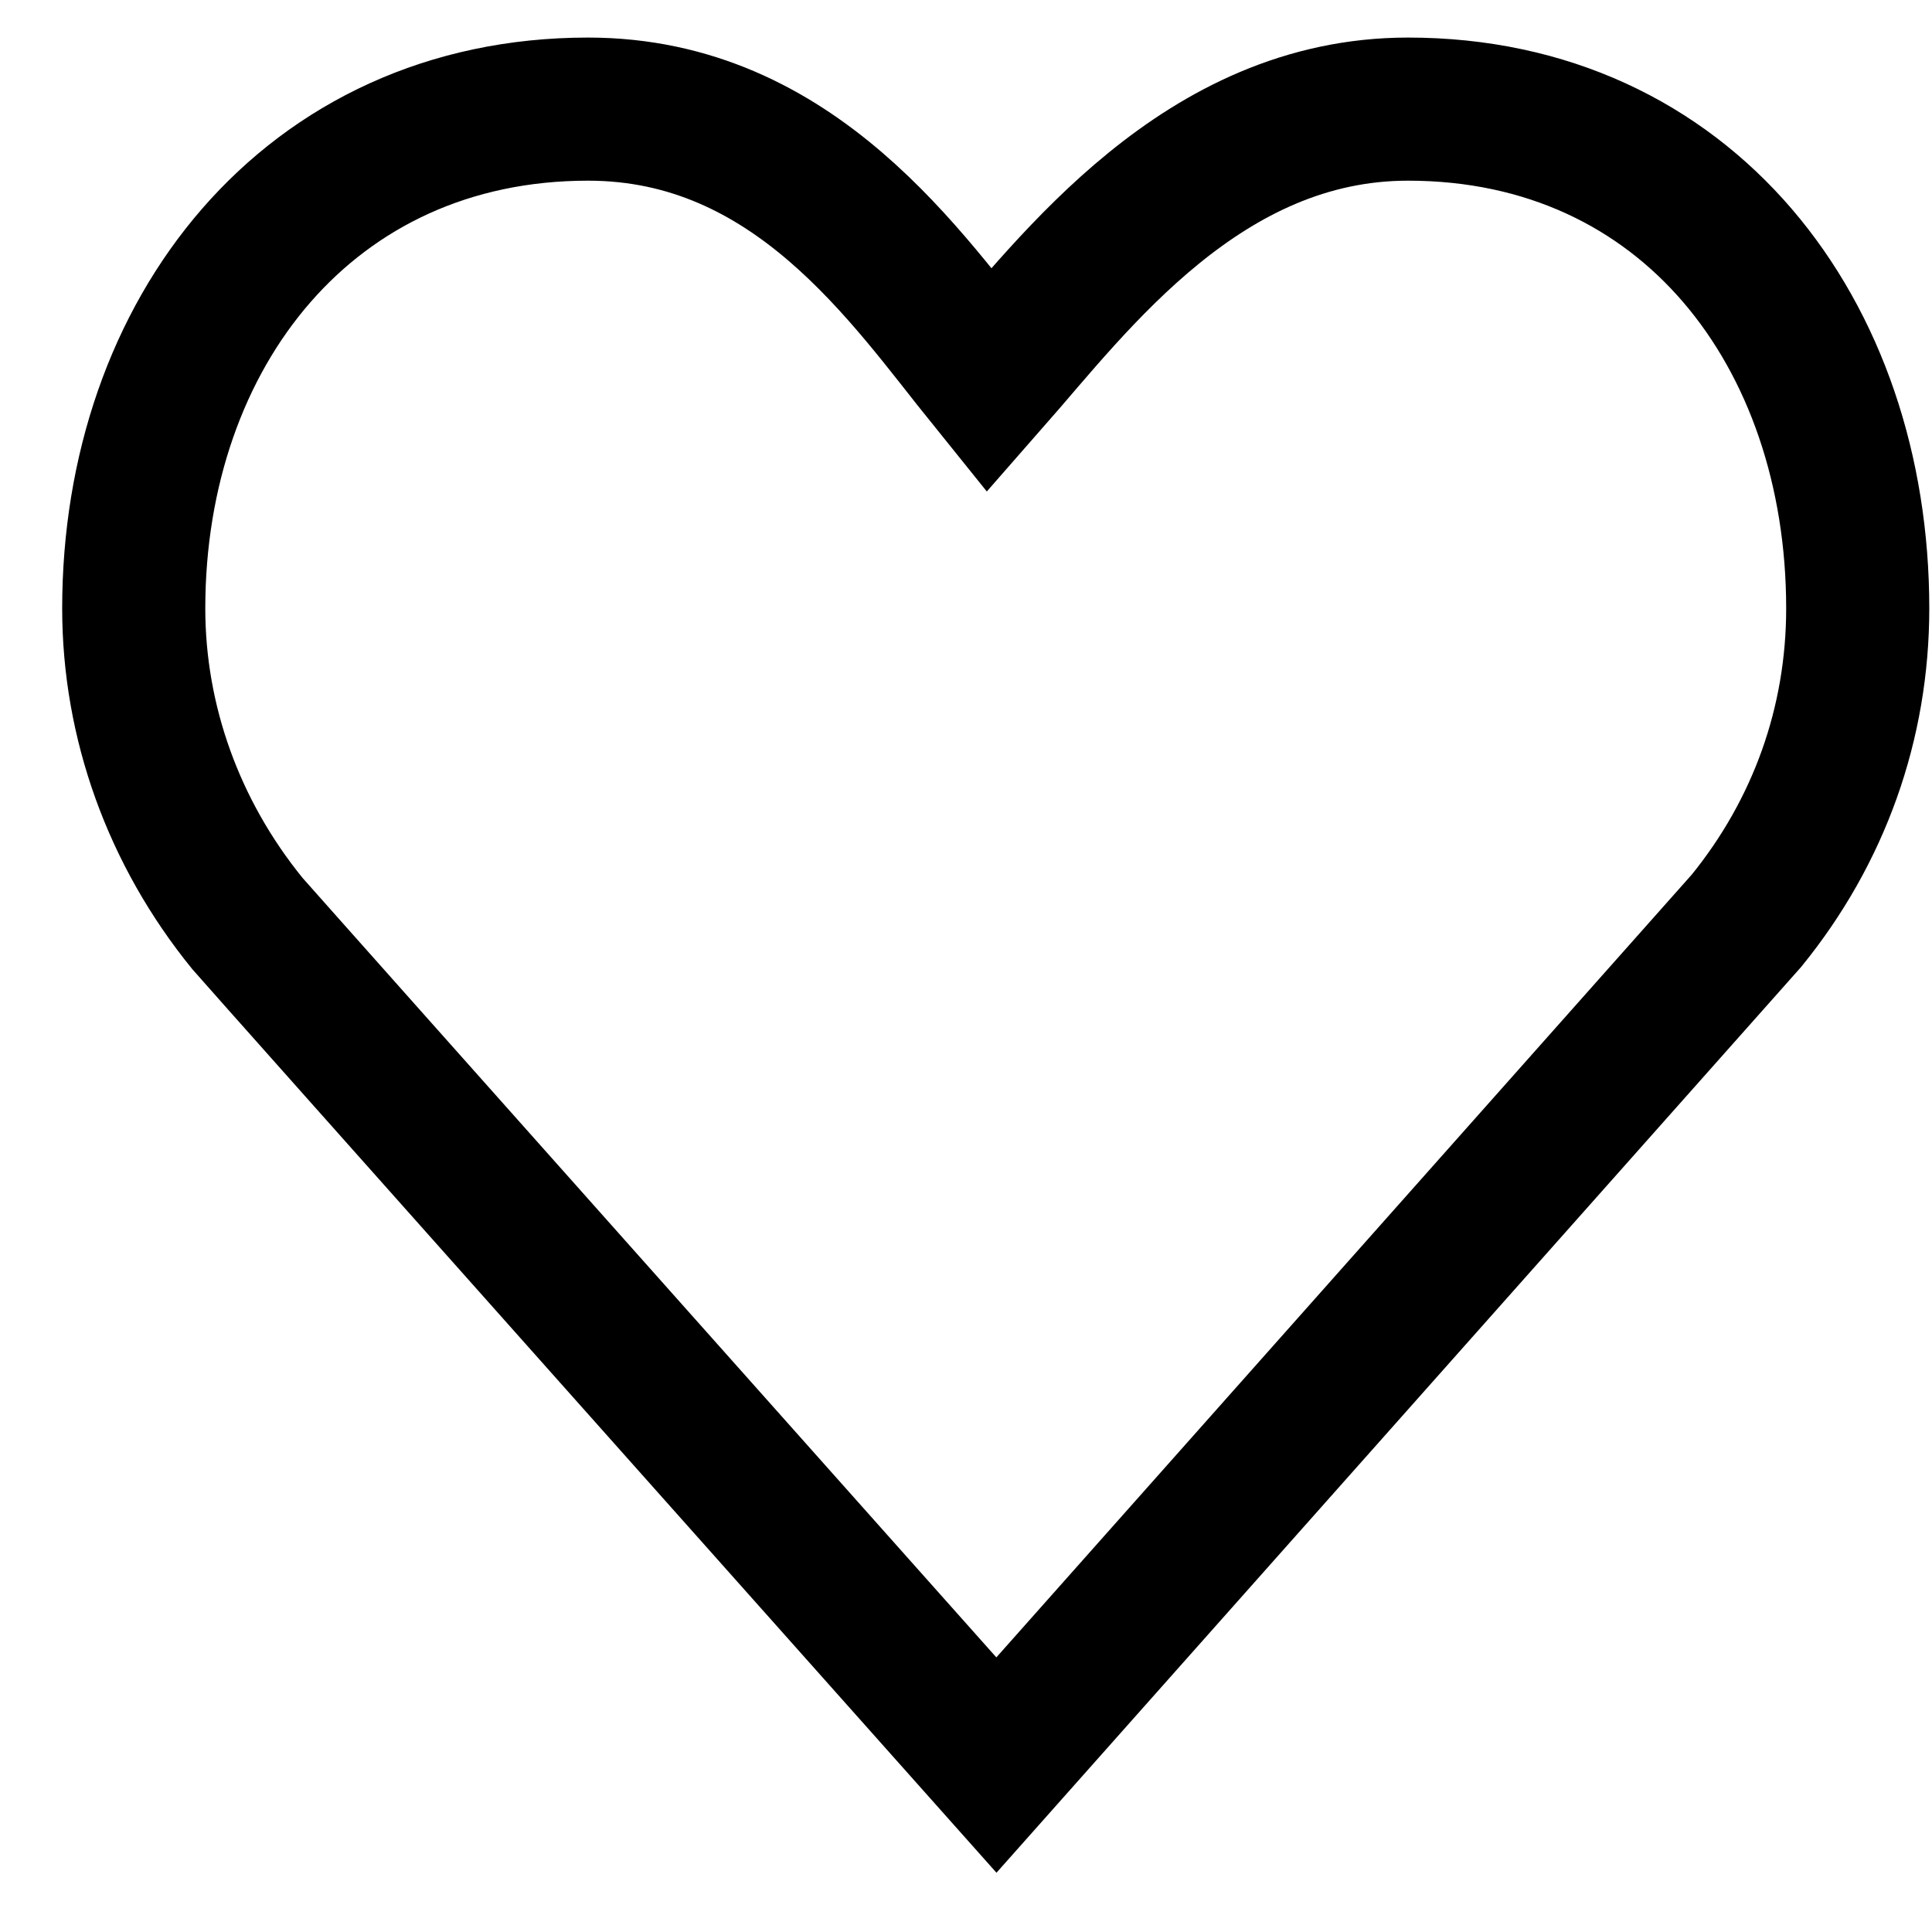
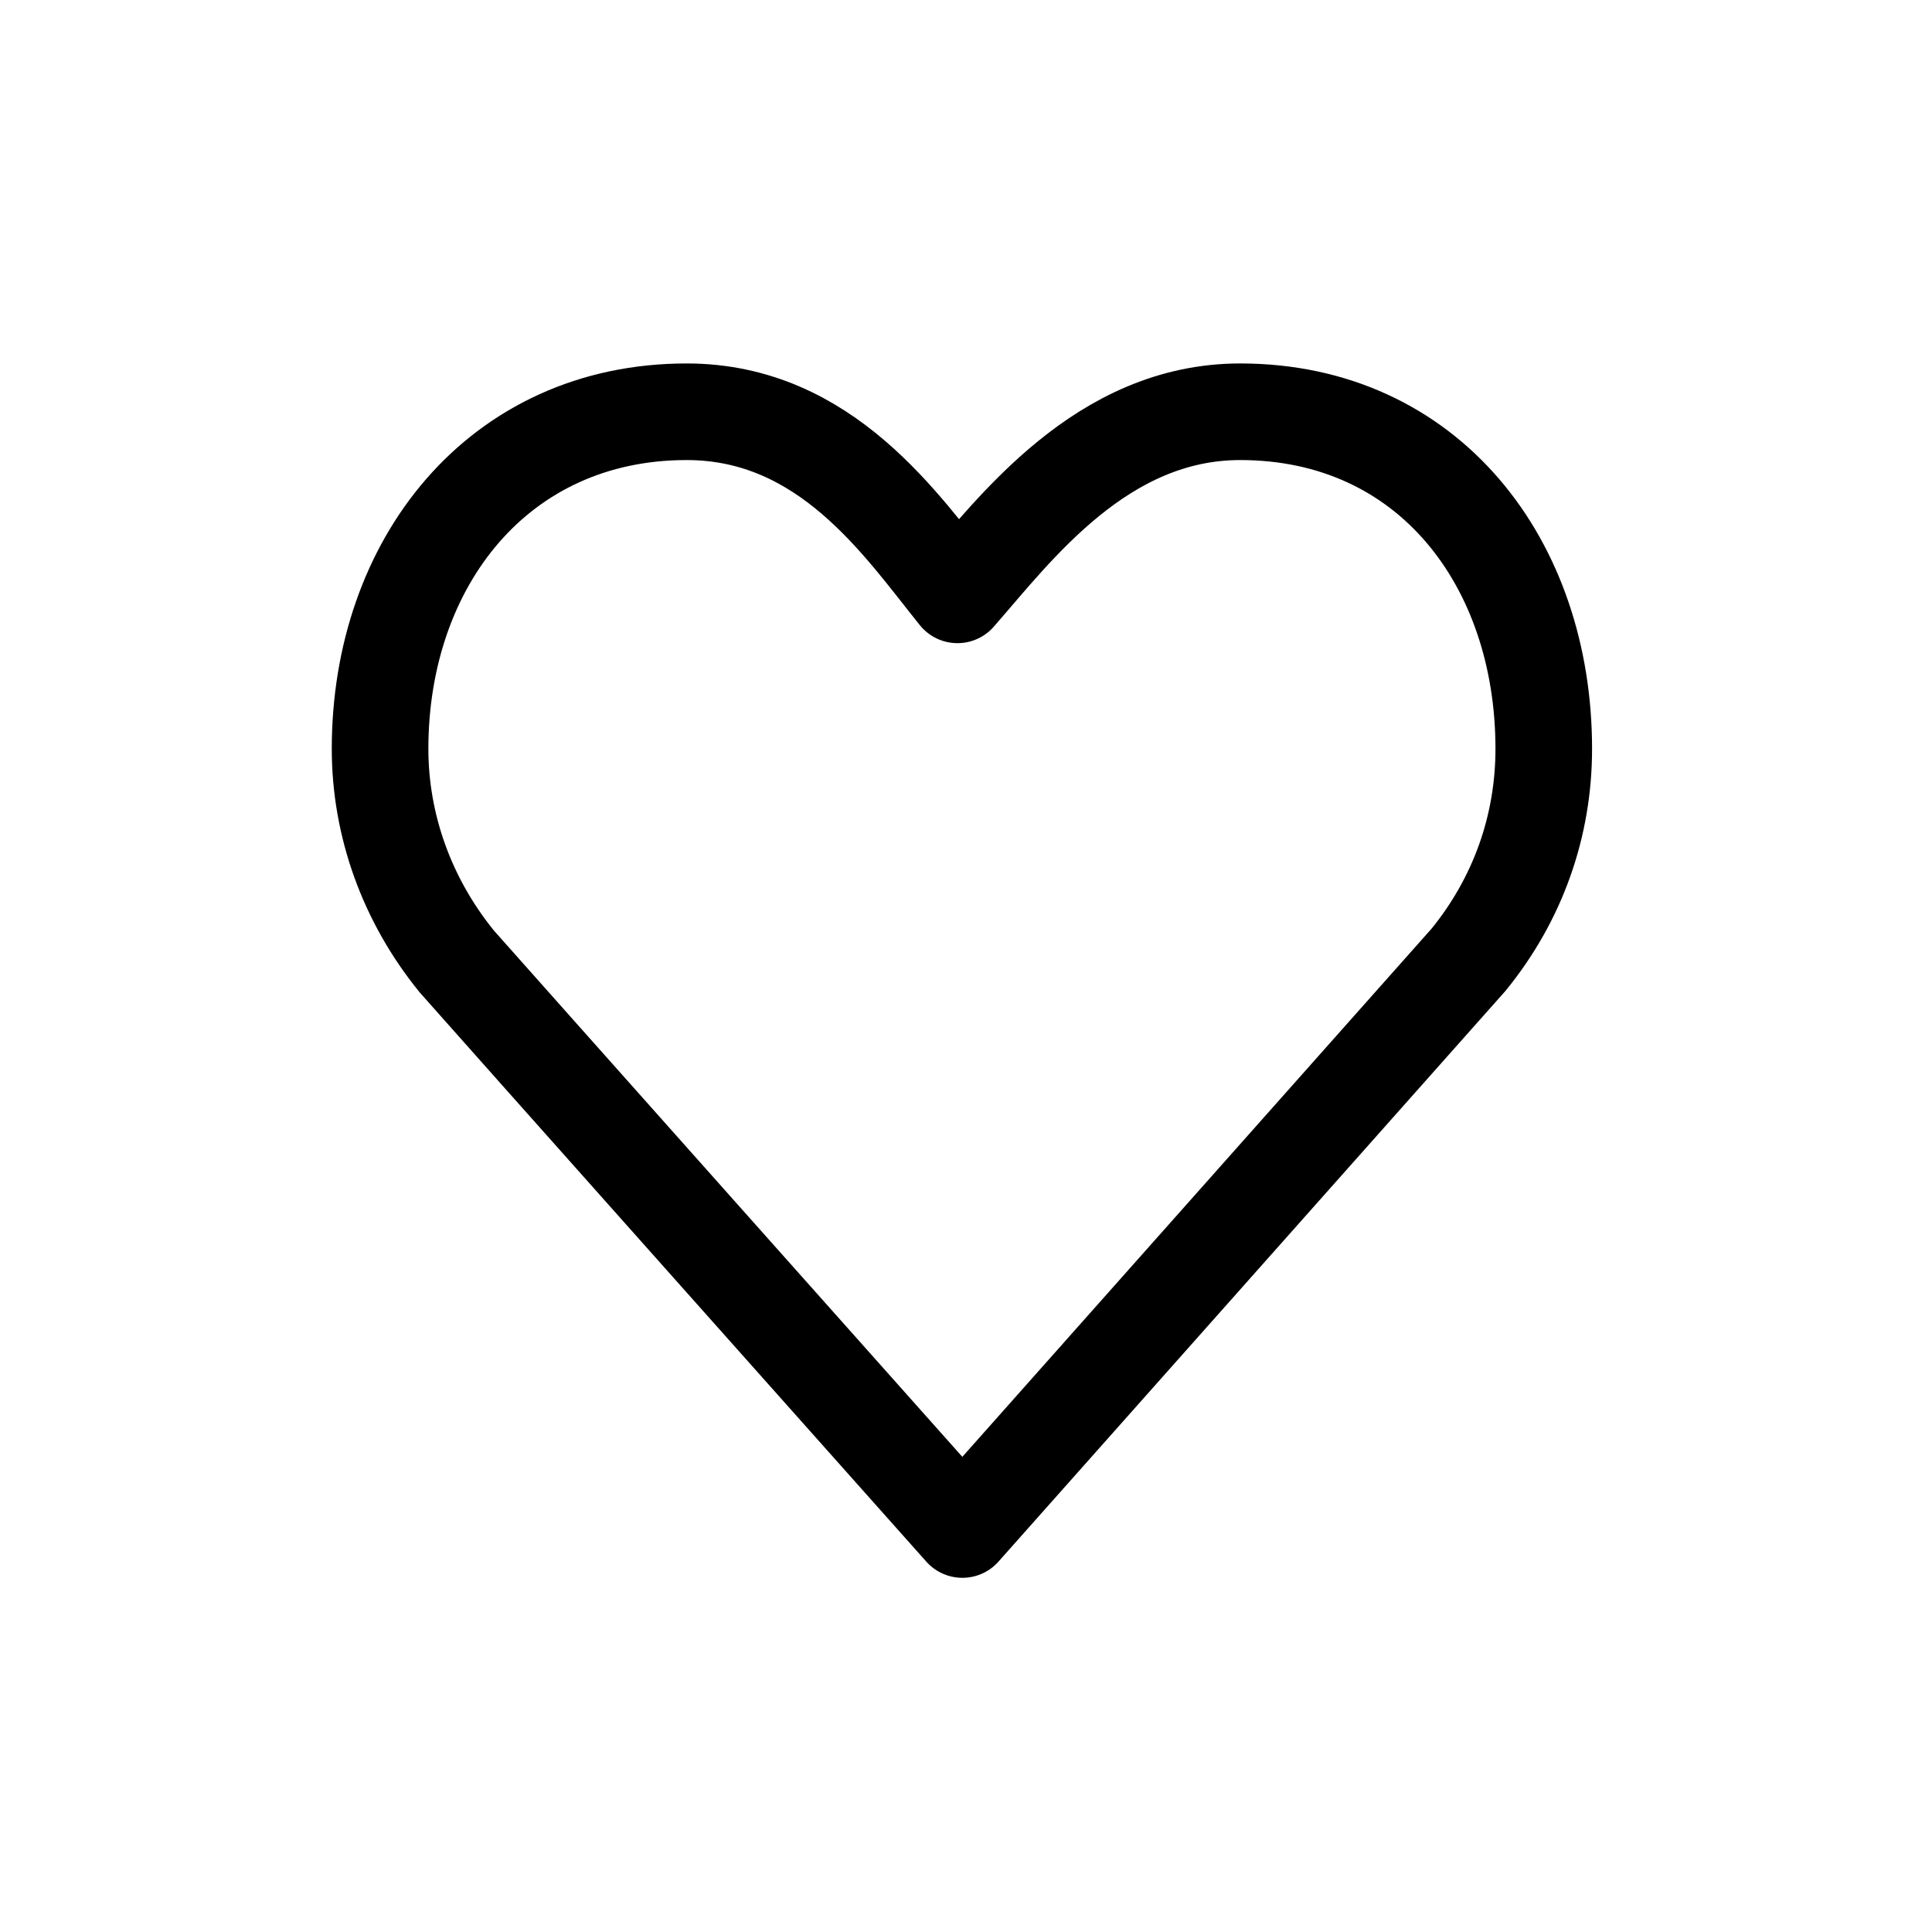
- <svg xmlns="http://www.w3.org/2000/svg" viewBox="0 0 27 27">
-   <path fill="none" fill-rule="evenodd" stroke="currentColor" stroke-width="2" d="M13.925 24.667S3.555 13.023 3.459 12.908c-1.034-1.27-1.59-2.821-1.59-4.405 0-3.847 2.448-6.978 6.349-6.978 2.89 0 4.461 2.373 5.605 3.791 1.193-1.359 2.987-3.791 5.854-3.791 3.899 0 6.285 3.131 6.285 6.978 0 1.604-.538 3.114-1.555 4.365L13.925 24.667z" />
+ <svg xmlns="http://www.w3.org/2000/svg" viewBox="0 0 40 40">
+   <path fill="none" stroke="currentColor" stroke-linecap="round" stroke-linejoin="round" stroke-width="2" d="M19.925,31.667 C19.925,31.667 9.555,20.023 9.459,19.908 C8.424,18.637 7.869,17.086 7.869,15.503 C7.869,11.655 10.317,8.525 14.217,8.525 C17.108,8.525 18.679,10.897 19.823,12.316 C21.015,10.956 22.809,8.525 25.677,8.525 C29.576,8.525 31.962,11.655 31.962,15.503 C31.962,17.107 31.424,18.617 30.407,19.868 L19.925,31.667 Z" />
</svg>
